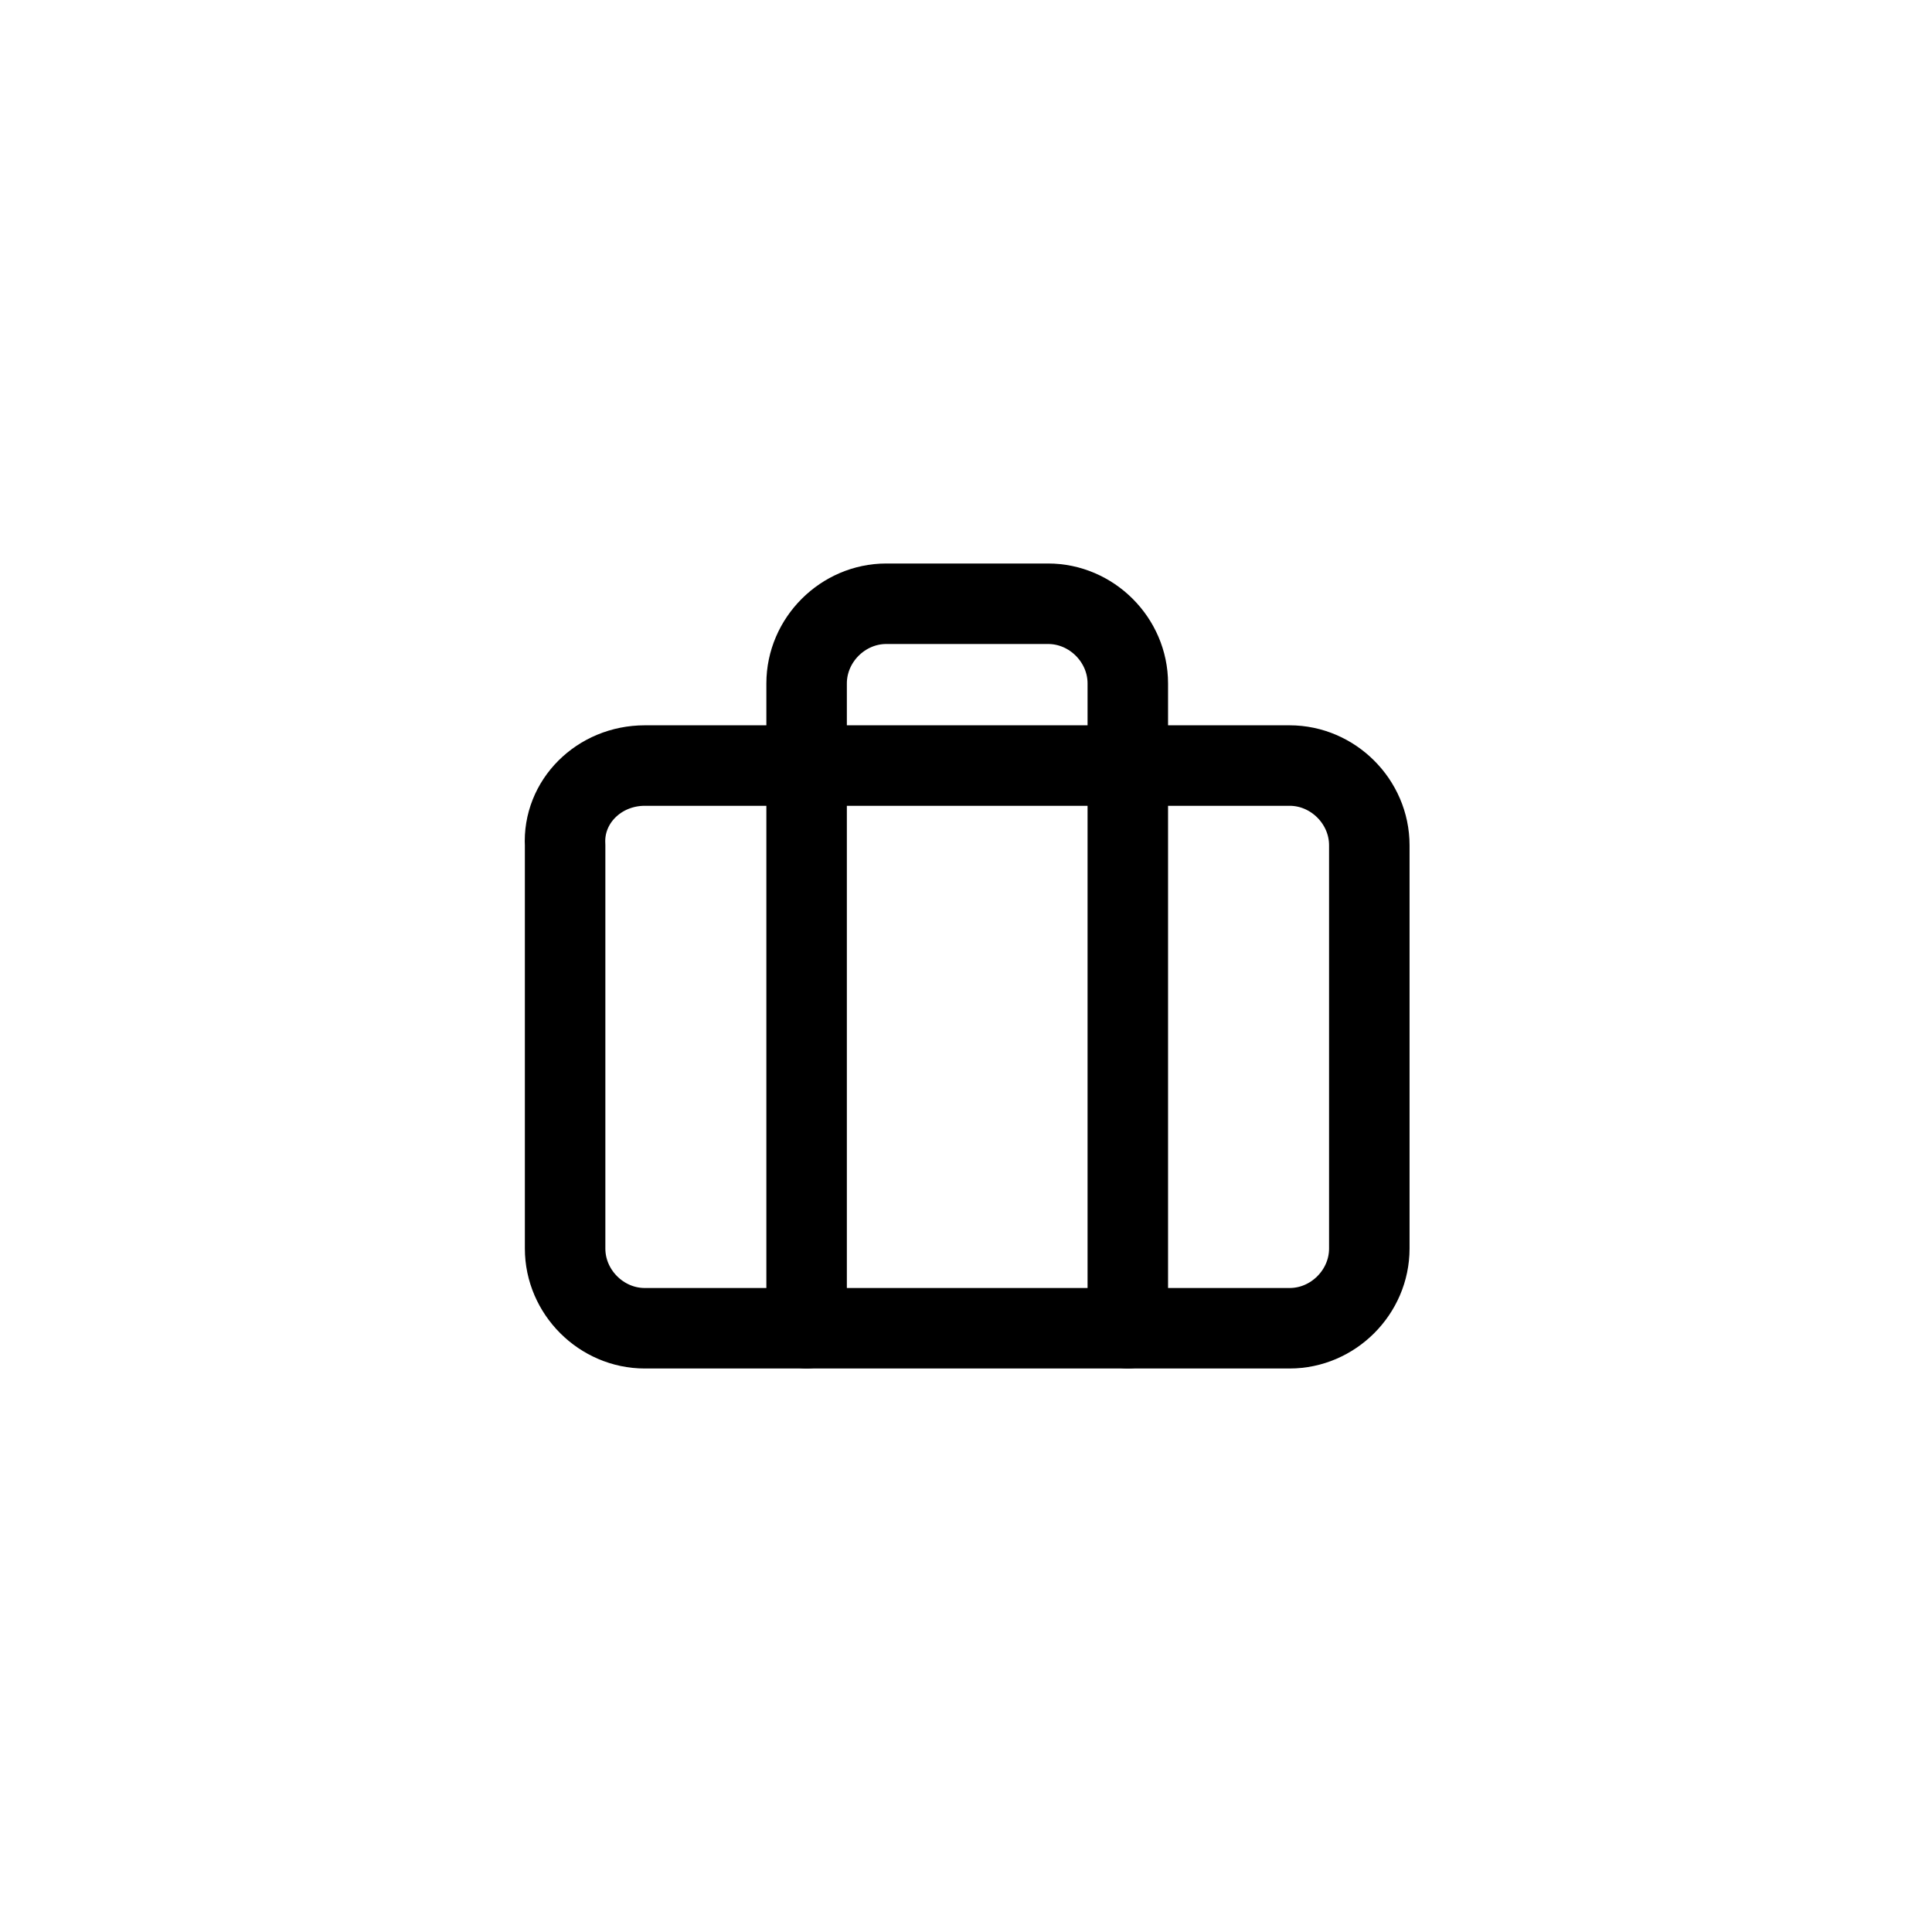
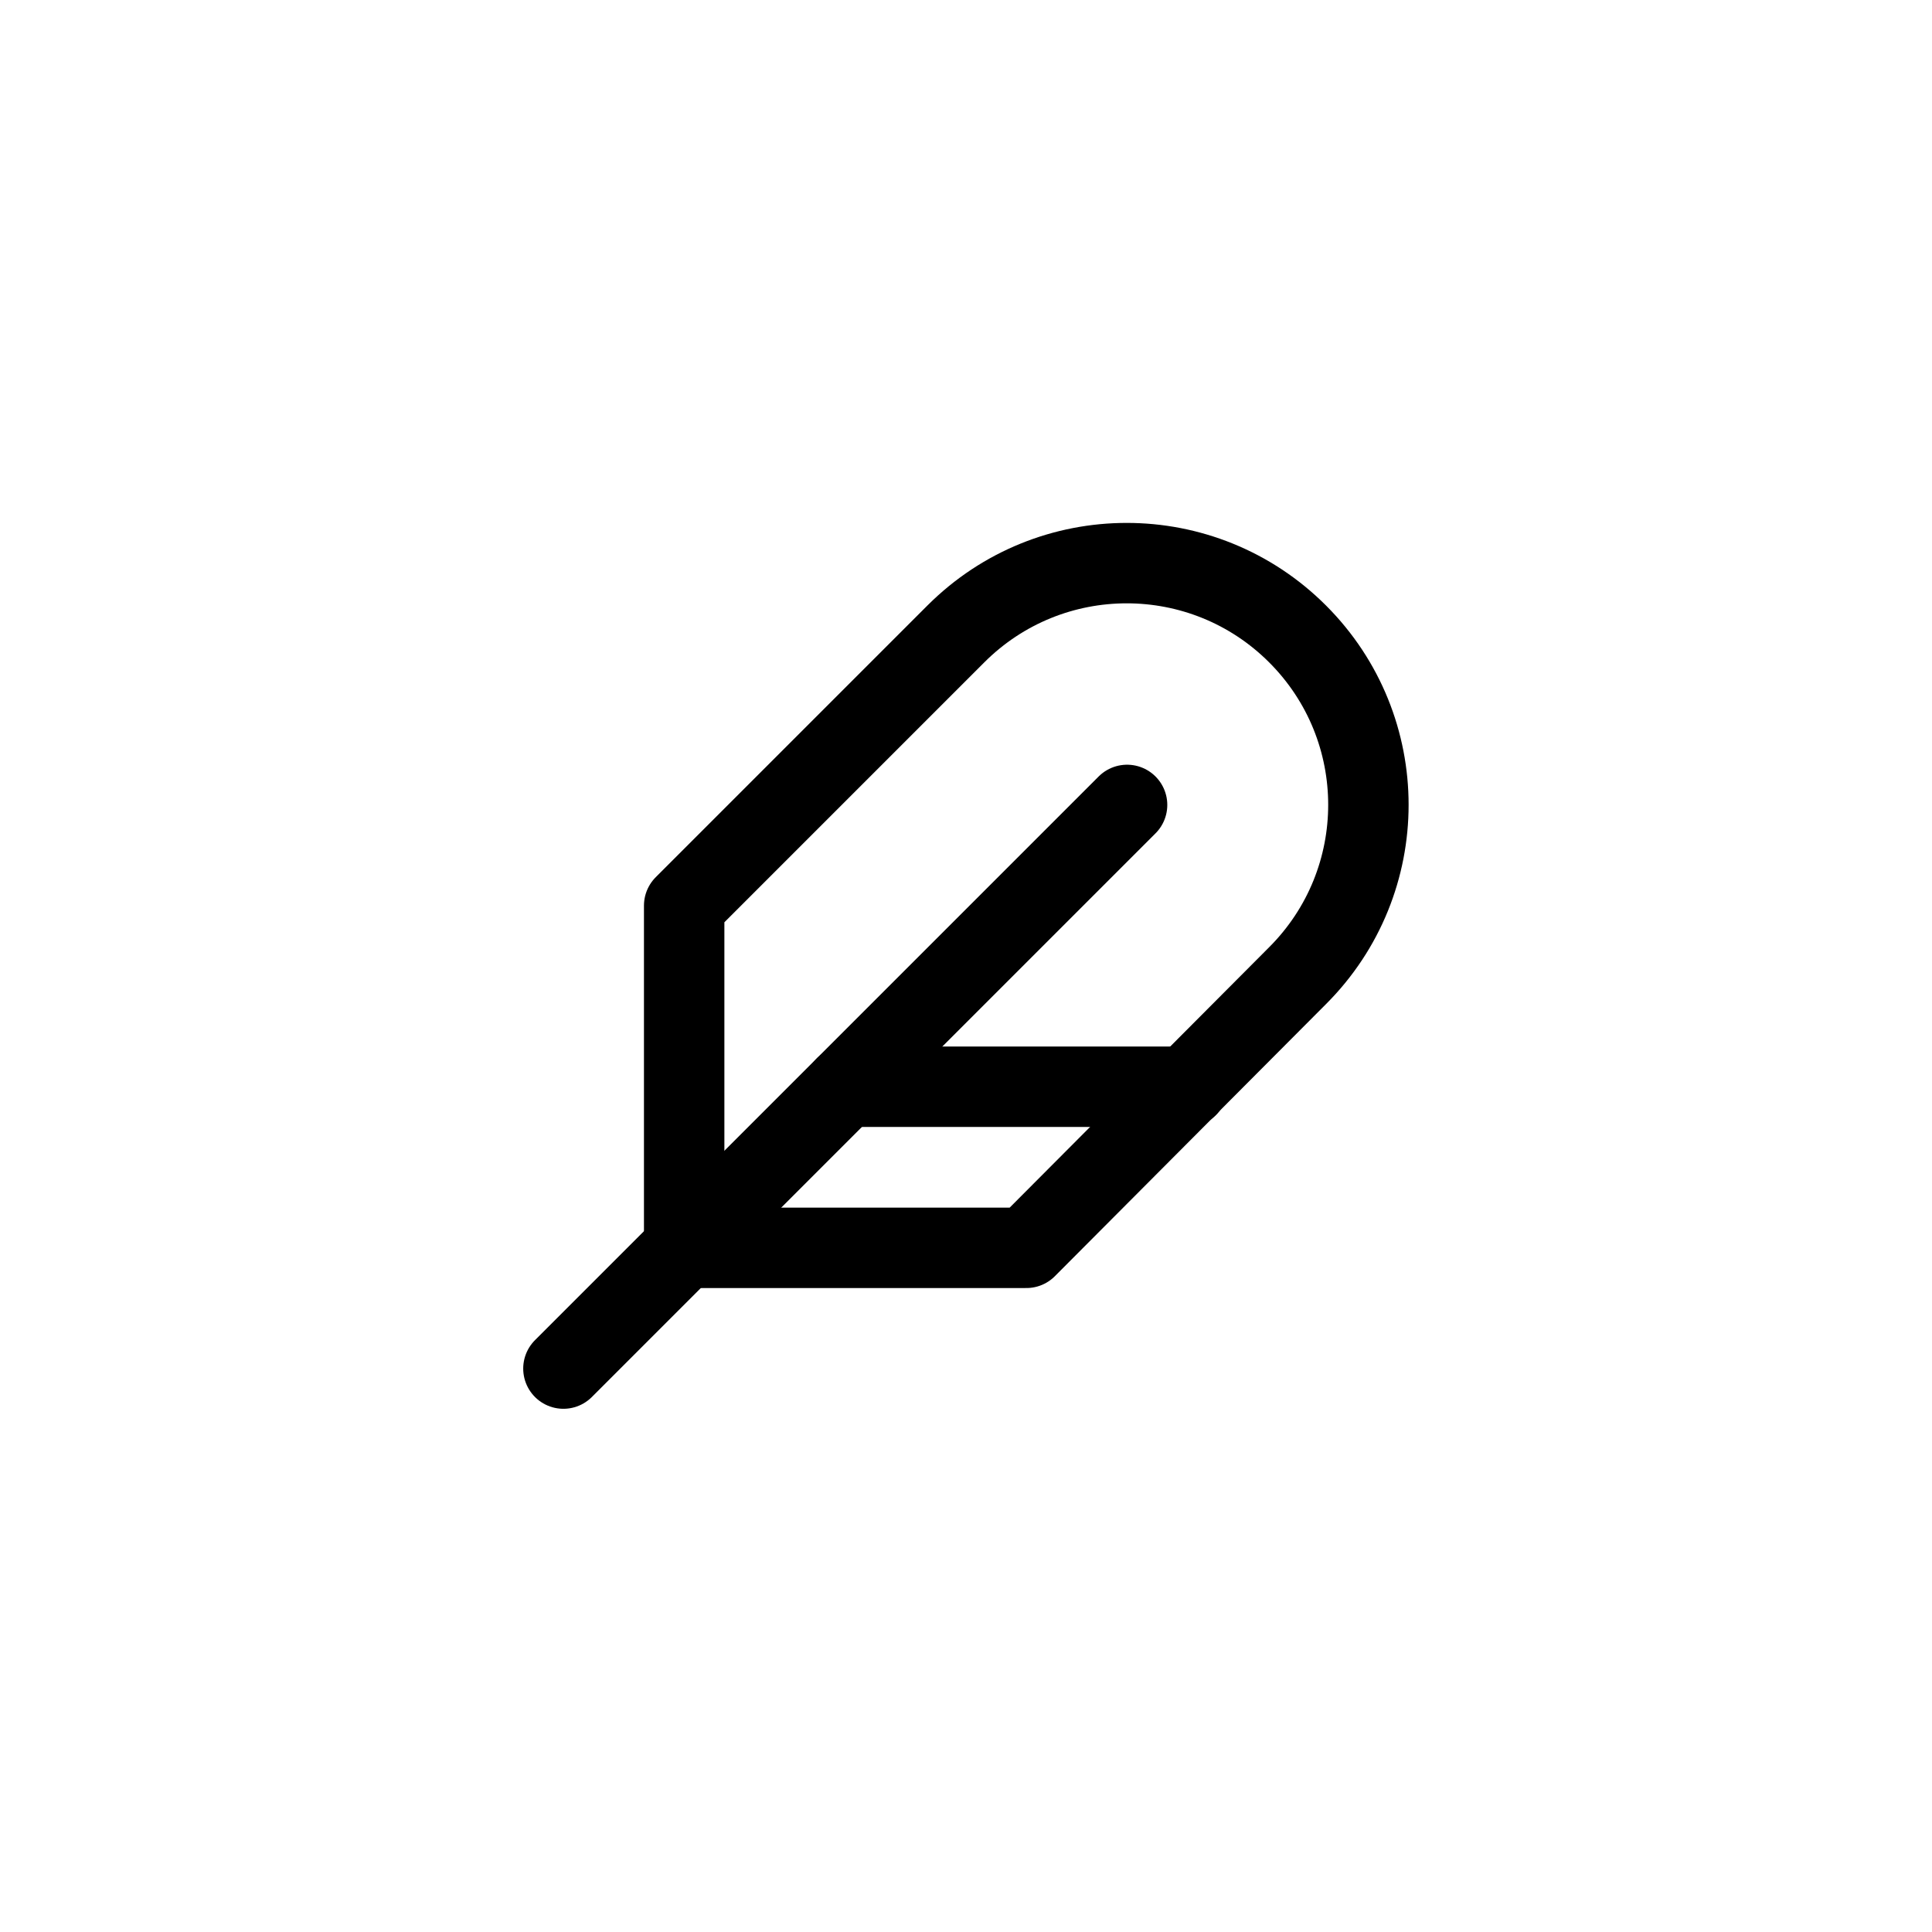
- <svg xmlns="http://www.w3.org/2000/svg" version="1.1" id="Layer_1" x="0px" y="0px" viewBox="0 0 80 80" style="enable-background:new 0 0 80 80;" xml:space="preserve">
-   <style type="text/css">
- 	.st0{fill:none;stroke:#000000;stroke-width:3.333;stroke-linecap:round;stroke-linejoin:round;stroke-miterlimit:6.667;}
- </style>
-   <path class="st0" d="M26.7,31.7h26.7c1.8,0,3.3,1.5,3.3,3.3v16.7c0,1.8-1.5,3.3-3.3,3.3H26.7c-1.8,0-3.3-1.5-3.3-3.3V35  C23.3,33.2,24.8,31.7,26.7,31.7z" />
-   <path class="st0" d="M46.7,55V28.3c0-1.8-1.5-3.3-3.3-3.3h-6.7c-1.8,0-3.3,1.5-3.3,3.3V55" />
+ <svg xmlns="http://www.w3.org/2000/svg" id="Layer_1" data-name="Layer 1" viewBox="0 0 80 80">
+   <defs>
+     <style>
+       .cls-1 {
+         fill: none;
+         stroke: #000;
+         stroke-linecap: round;
+         stroke-linejoin: round;
+         stroke-width: 3.33px;
+       }
+     </style>
+   </defs>
+   <path class="cls-1" d="M53.73,40.4c3.91-3.91,3.91-10.24,0-14.15-3.91-3.91-10.24-3.91-14.15,0l-11.25,11.25v14.17h14.17l11.23-11.27Z" />
+   <line class="cls-1" x1="46.67" y1="33.33" x2="23.33" y2="56.67" />
+   <line class="cls-1" x1="49.17" y1="45" x2="35" y2="45" />
</svg>
